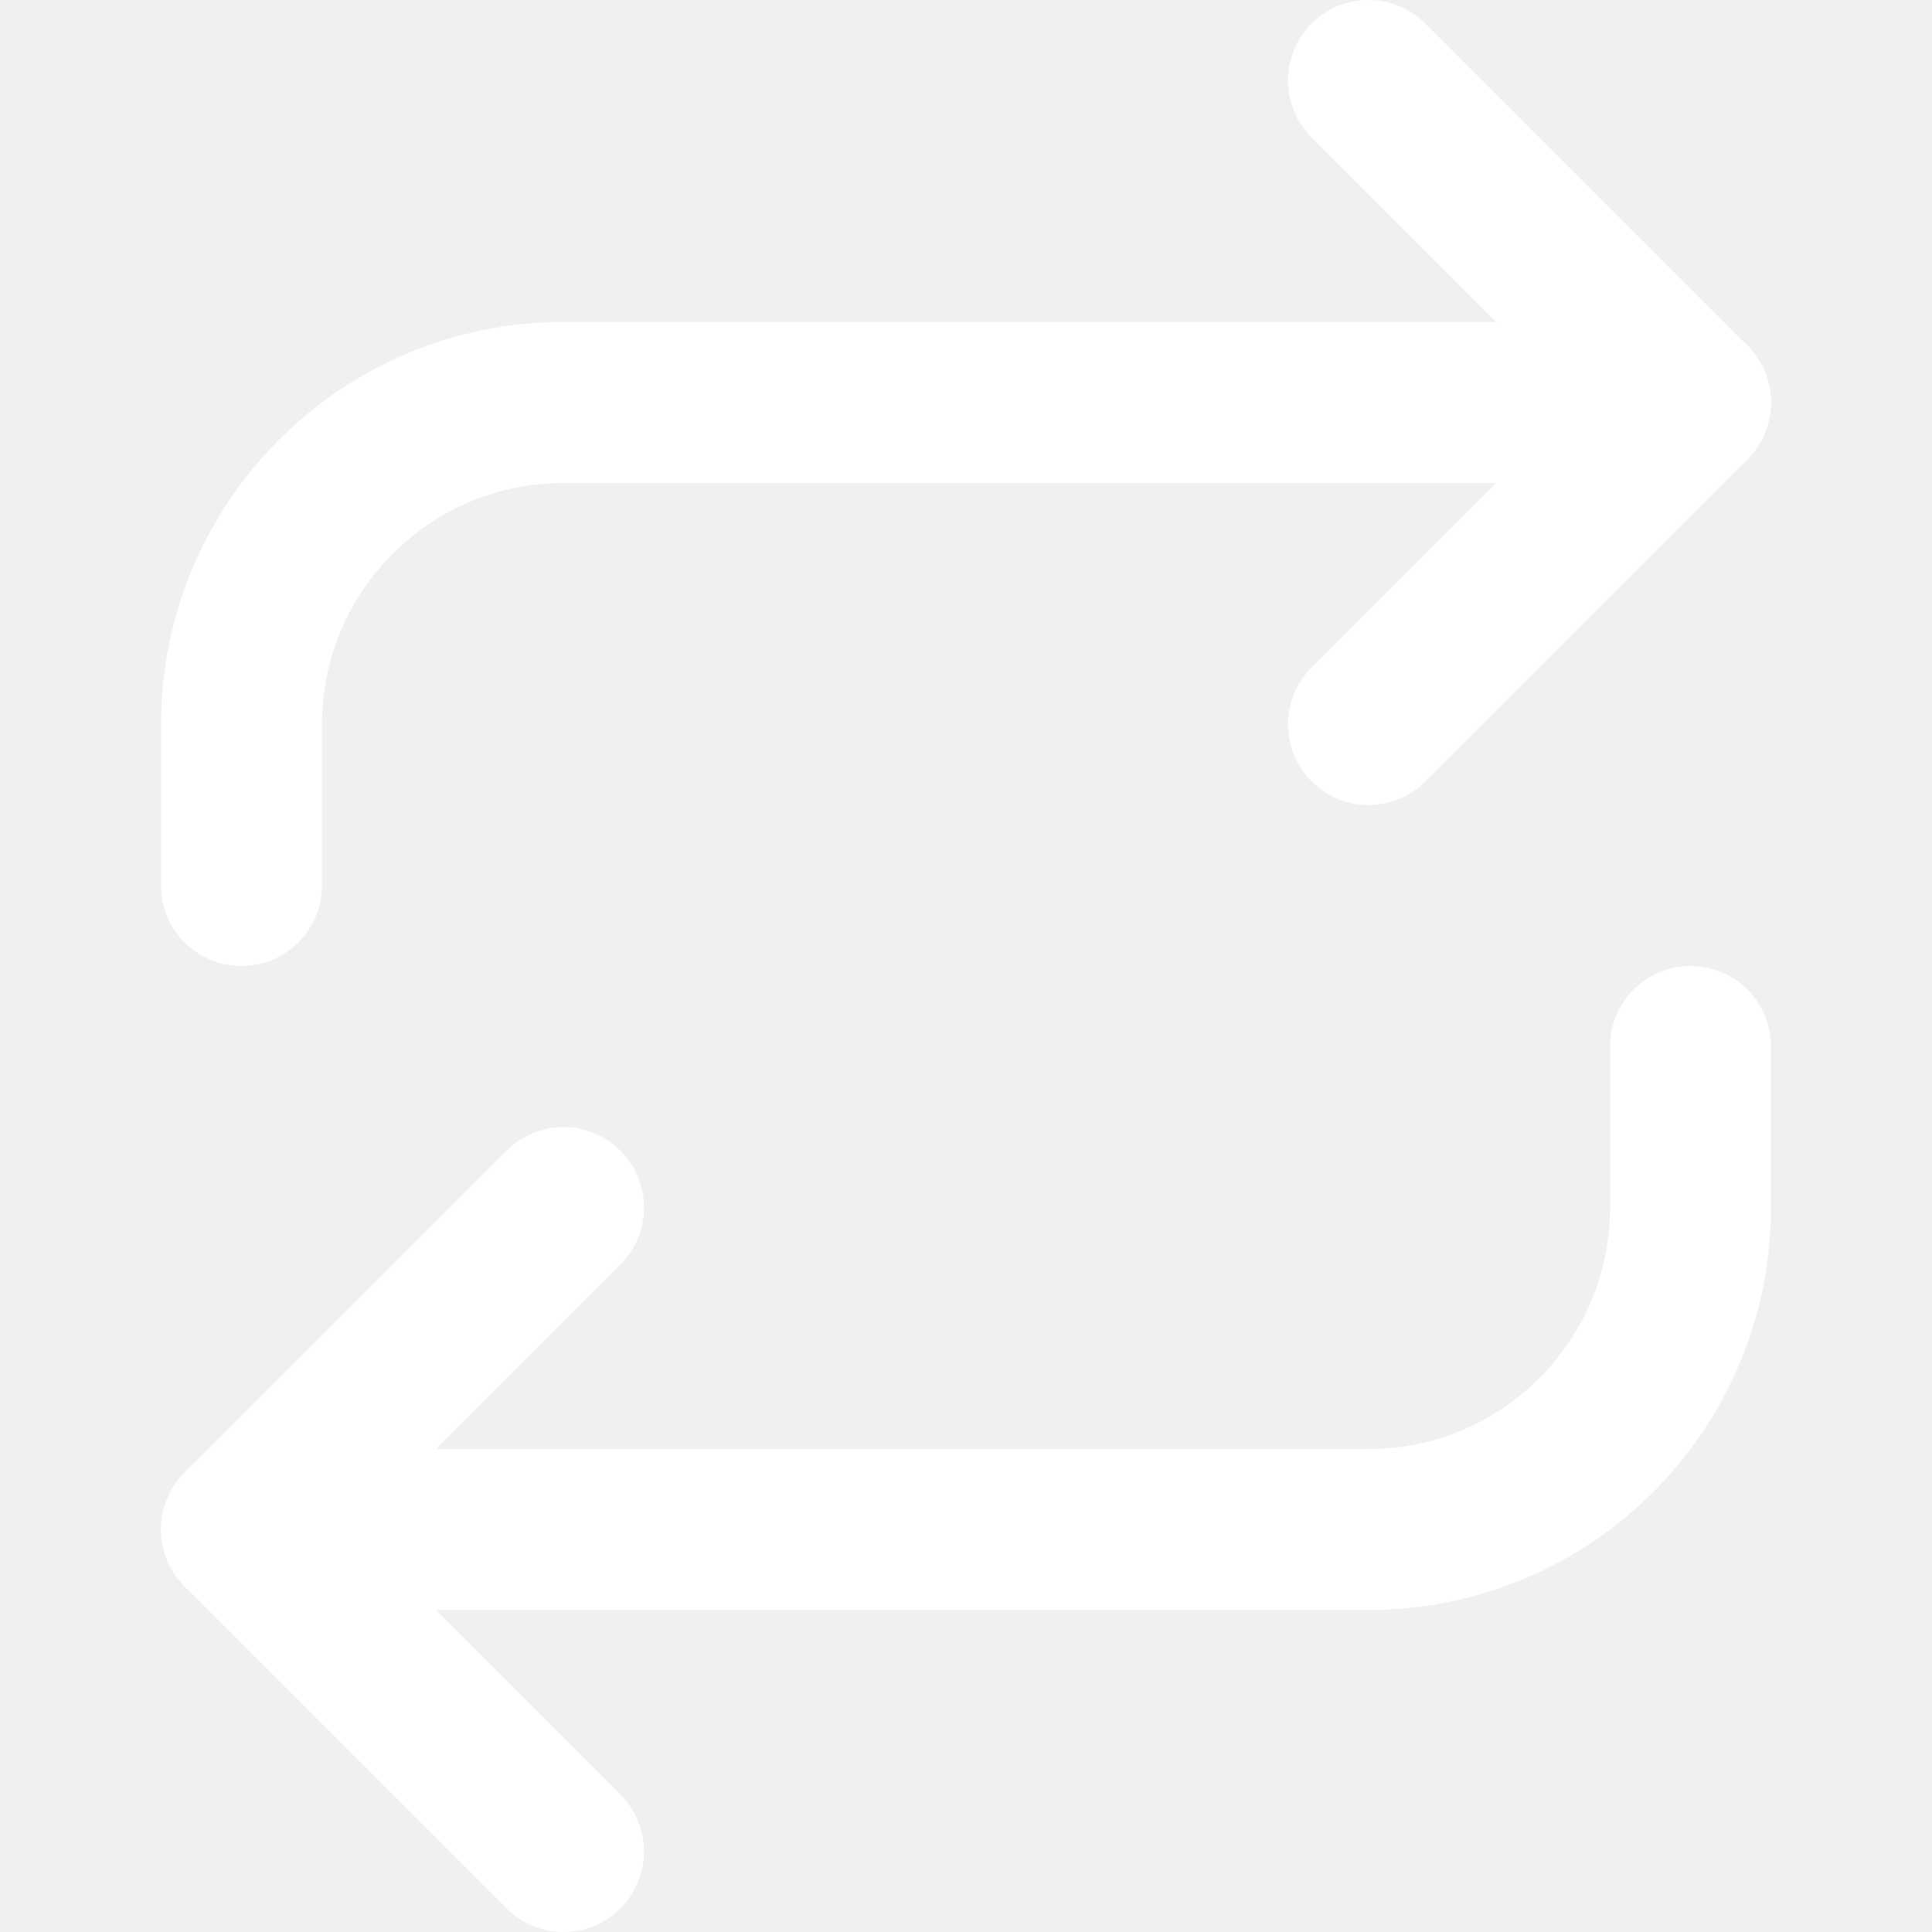
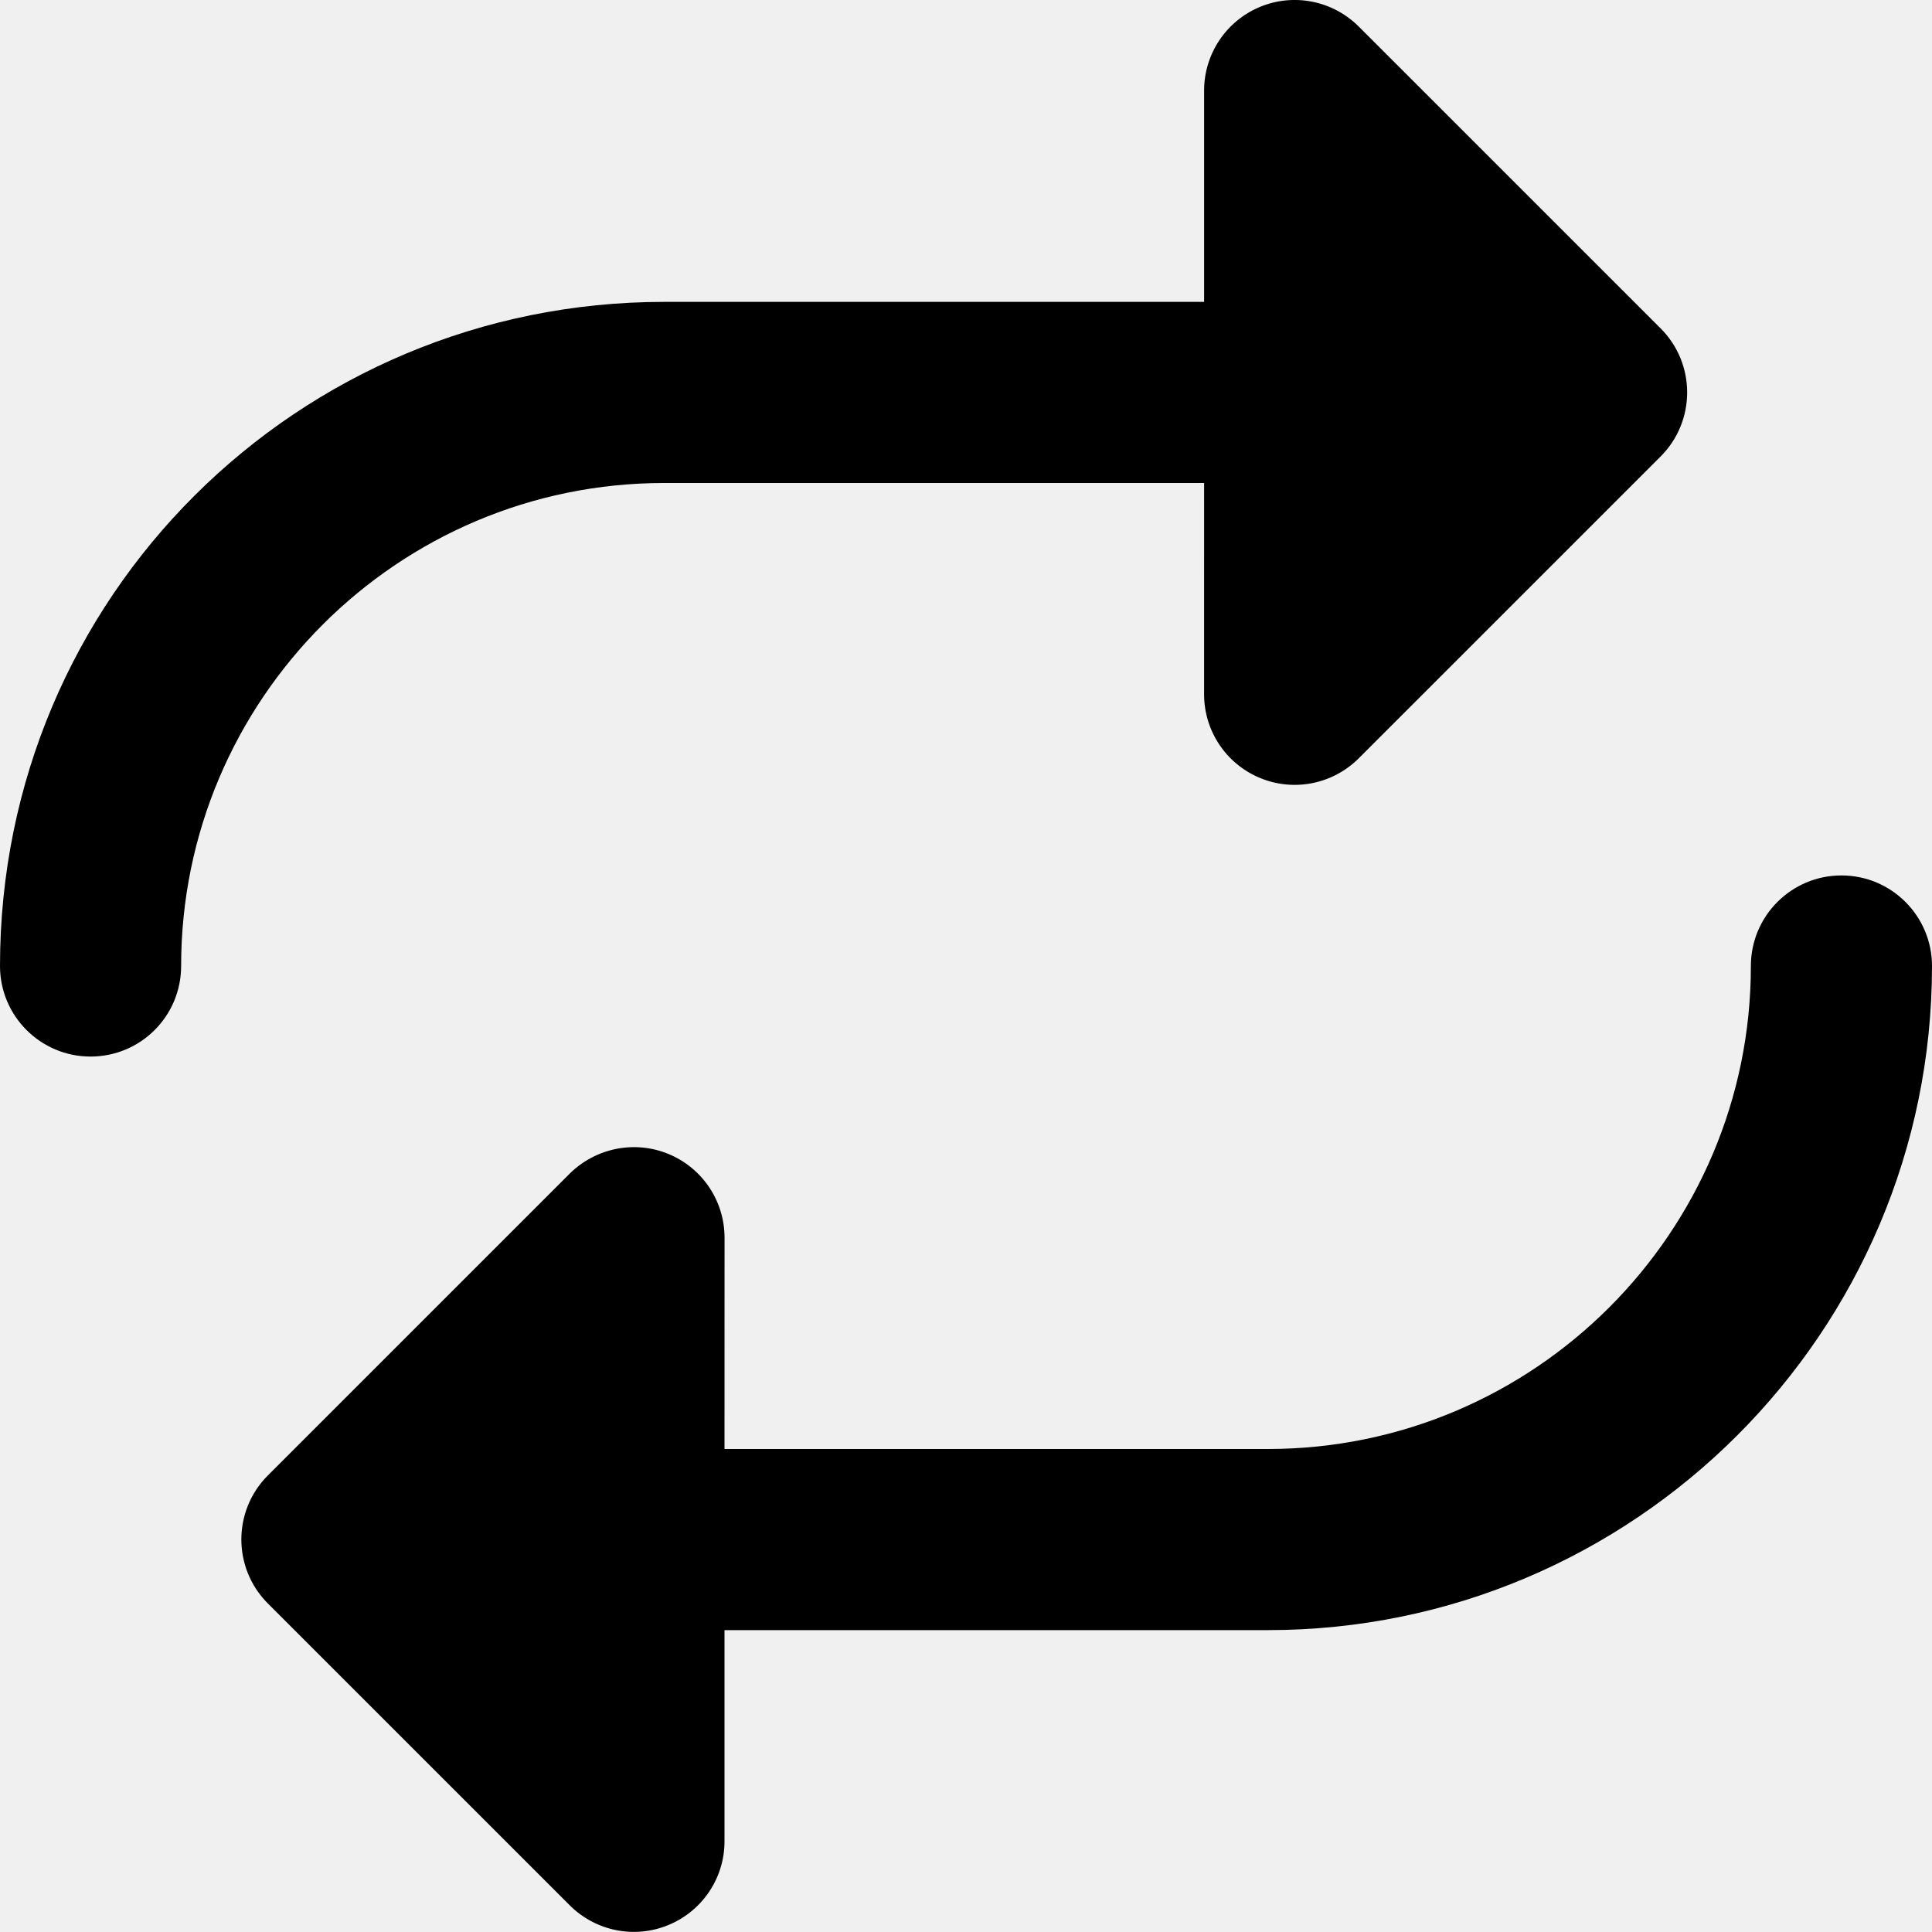
- <svg xmlns="http://www.w3.org/2000/svg" width="24" height="24" viewBox="0 0 24 24" fill="none" stroke="#FFFFFF" stroke-width="2" stroke-linecap="round" stroke-linejoin="round" class="feather feather-repeat">
-   <polyline points="17 1 21 5 17 9" />
-   <path d="M3 11V9a4 4 0 0 1 4-4h14" />
-   <polyline points="7 23 3 19 7 15" />
-   <path d="M21 13v2a4 4 0 0 1-4 4H3" />
+ <svg xmlns="http://www.w3.org/2000/svg" viewBox="0 0 512 512">
+   <path d="M176 128h143.1l-.006 56c0 9.703 5.846 18.45 14.82 22.17s19.28 1.656 26.16-5.203l80.01-80c9.373-9.371 9.373-24.57 0-33.94l-80.01-80c-6.877-6.859-17.19-8.922-26.16-5.203S319.1 14.3 319.1 24V80H176C78.95 80 0 158.1 0 256c0 13.25 10.75 24 24 24S48 269.3 48 256C48 185.4 105.4 128 176 128zM488 232c-13.25 0-24 10.75-24 24c0 70.59-57.42 128-128 128H192l.011-56c0-9.703-5.846-18.45-14.82-22.17S157.9 304.2 151 311l-80.01 80c-9.373 9.371-9.373 24.57 0 33.94l80.01 80c6.877 6.859 17.19 8.922 26.16 5.203S192 497.7 192 488L192 432H336c97.05 0 176-78.97 176-176C512 242.8 501.3 232 488 232z" />
</svg>
